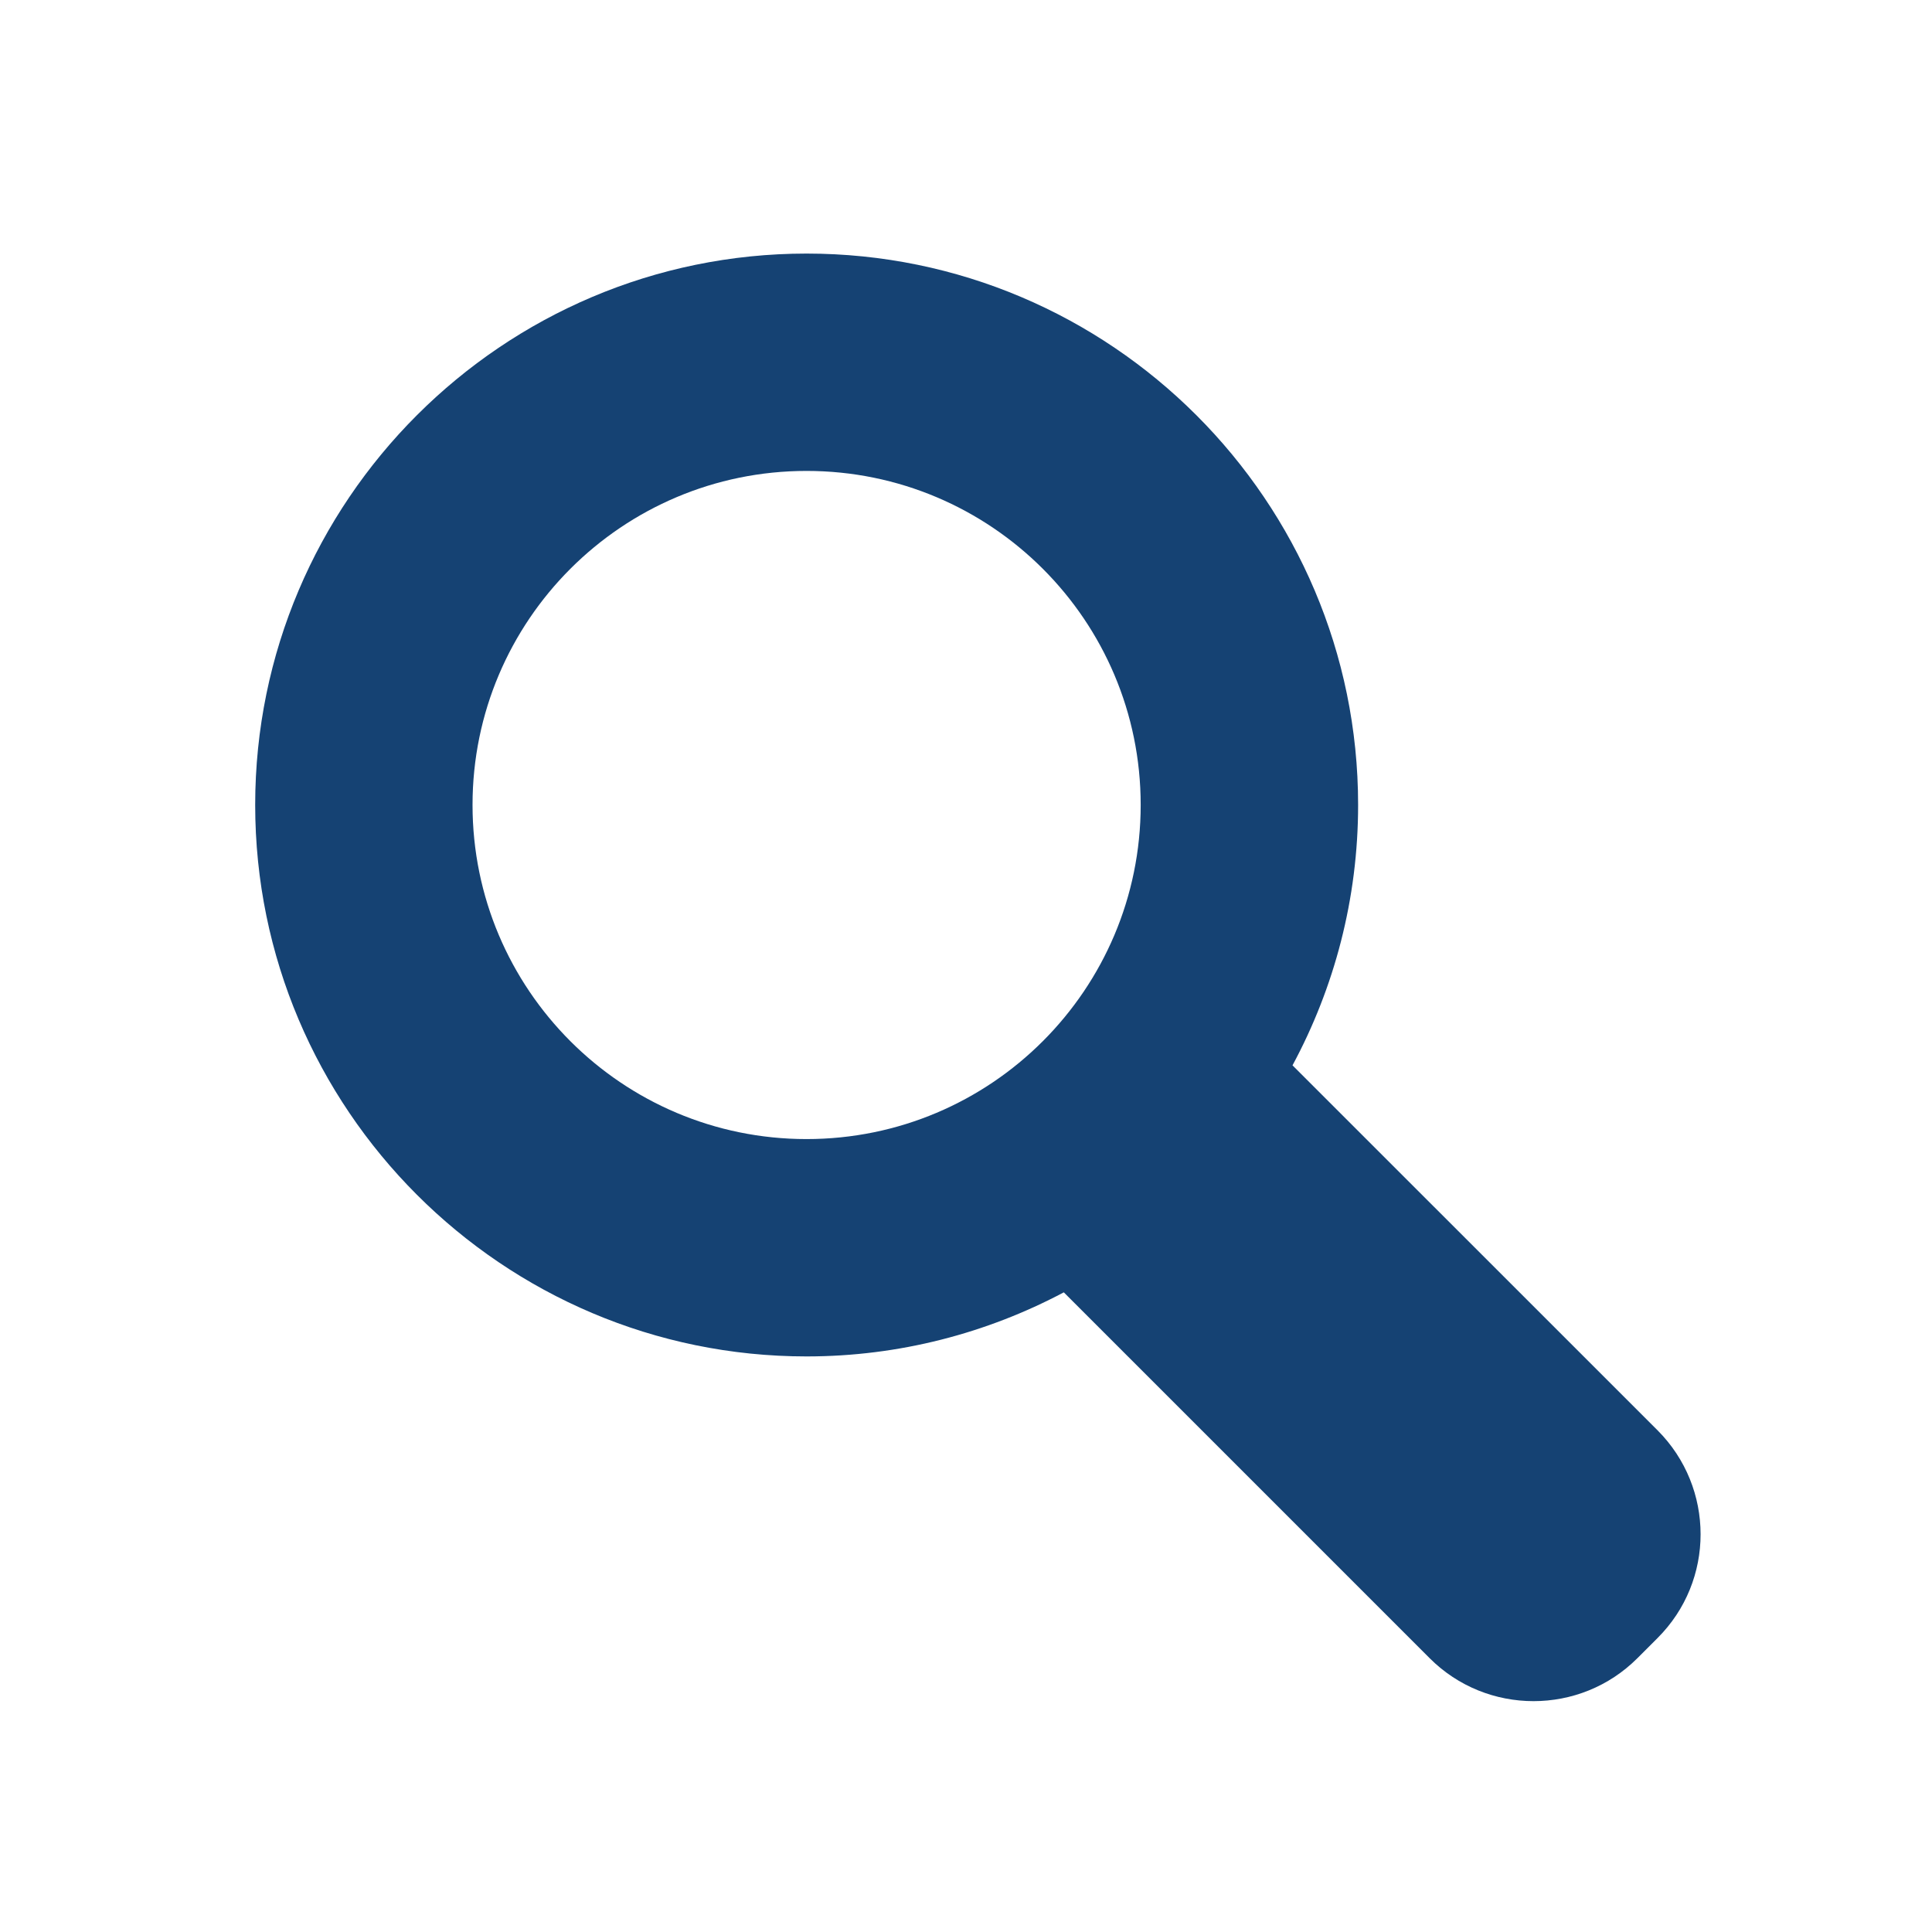
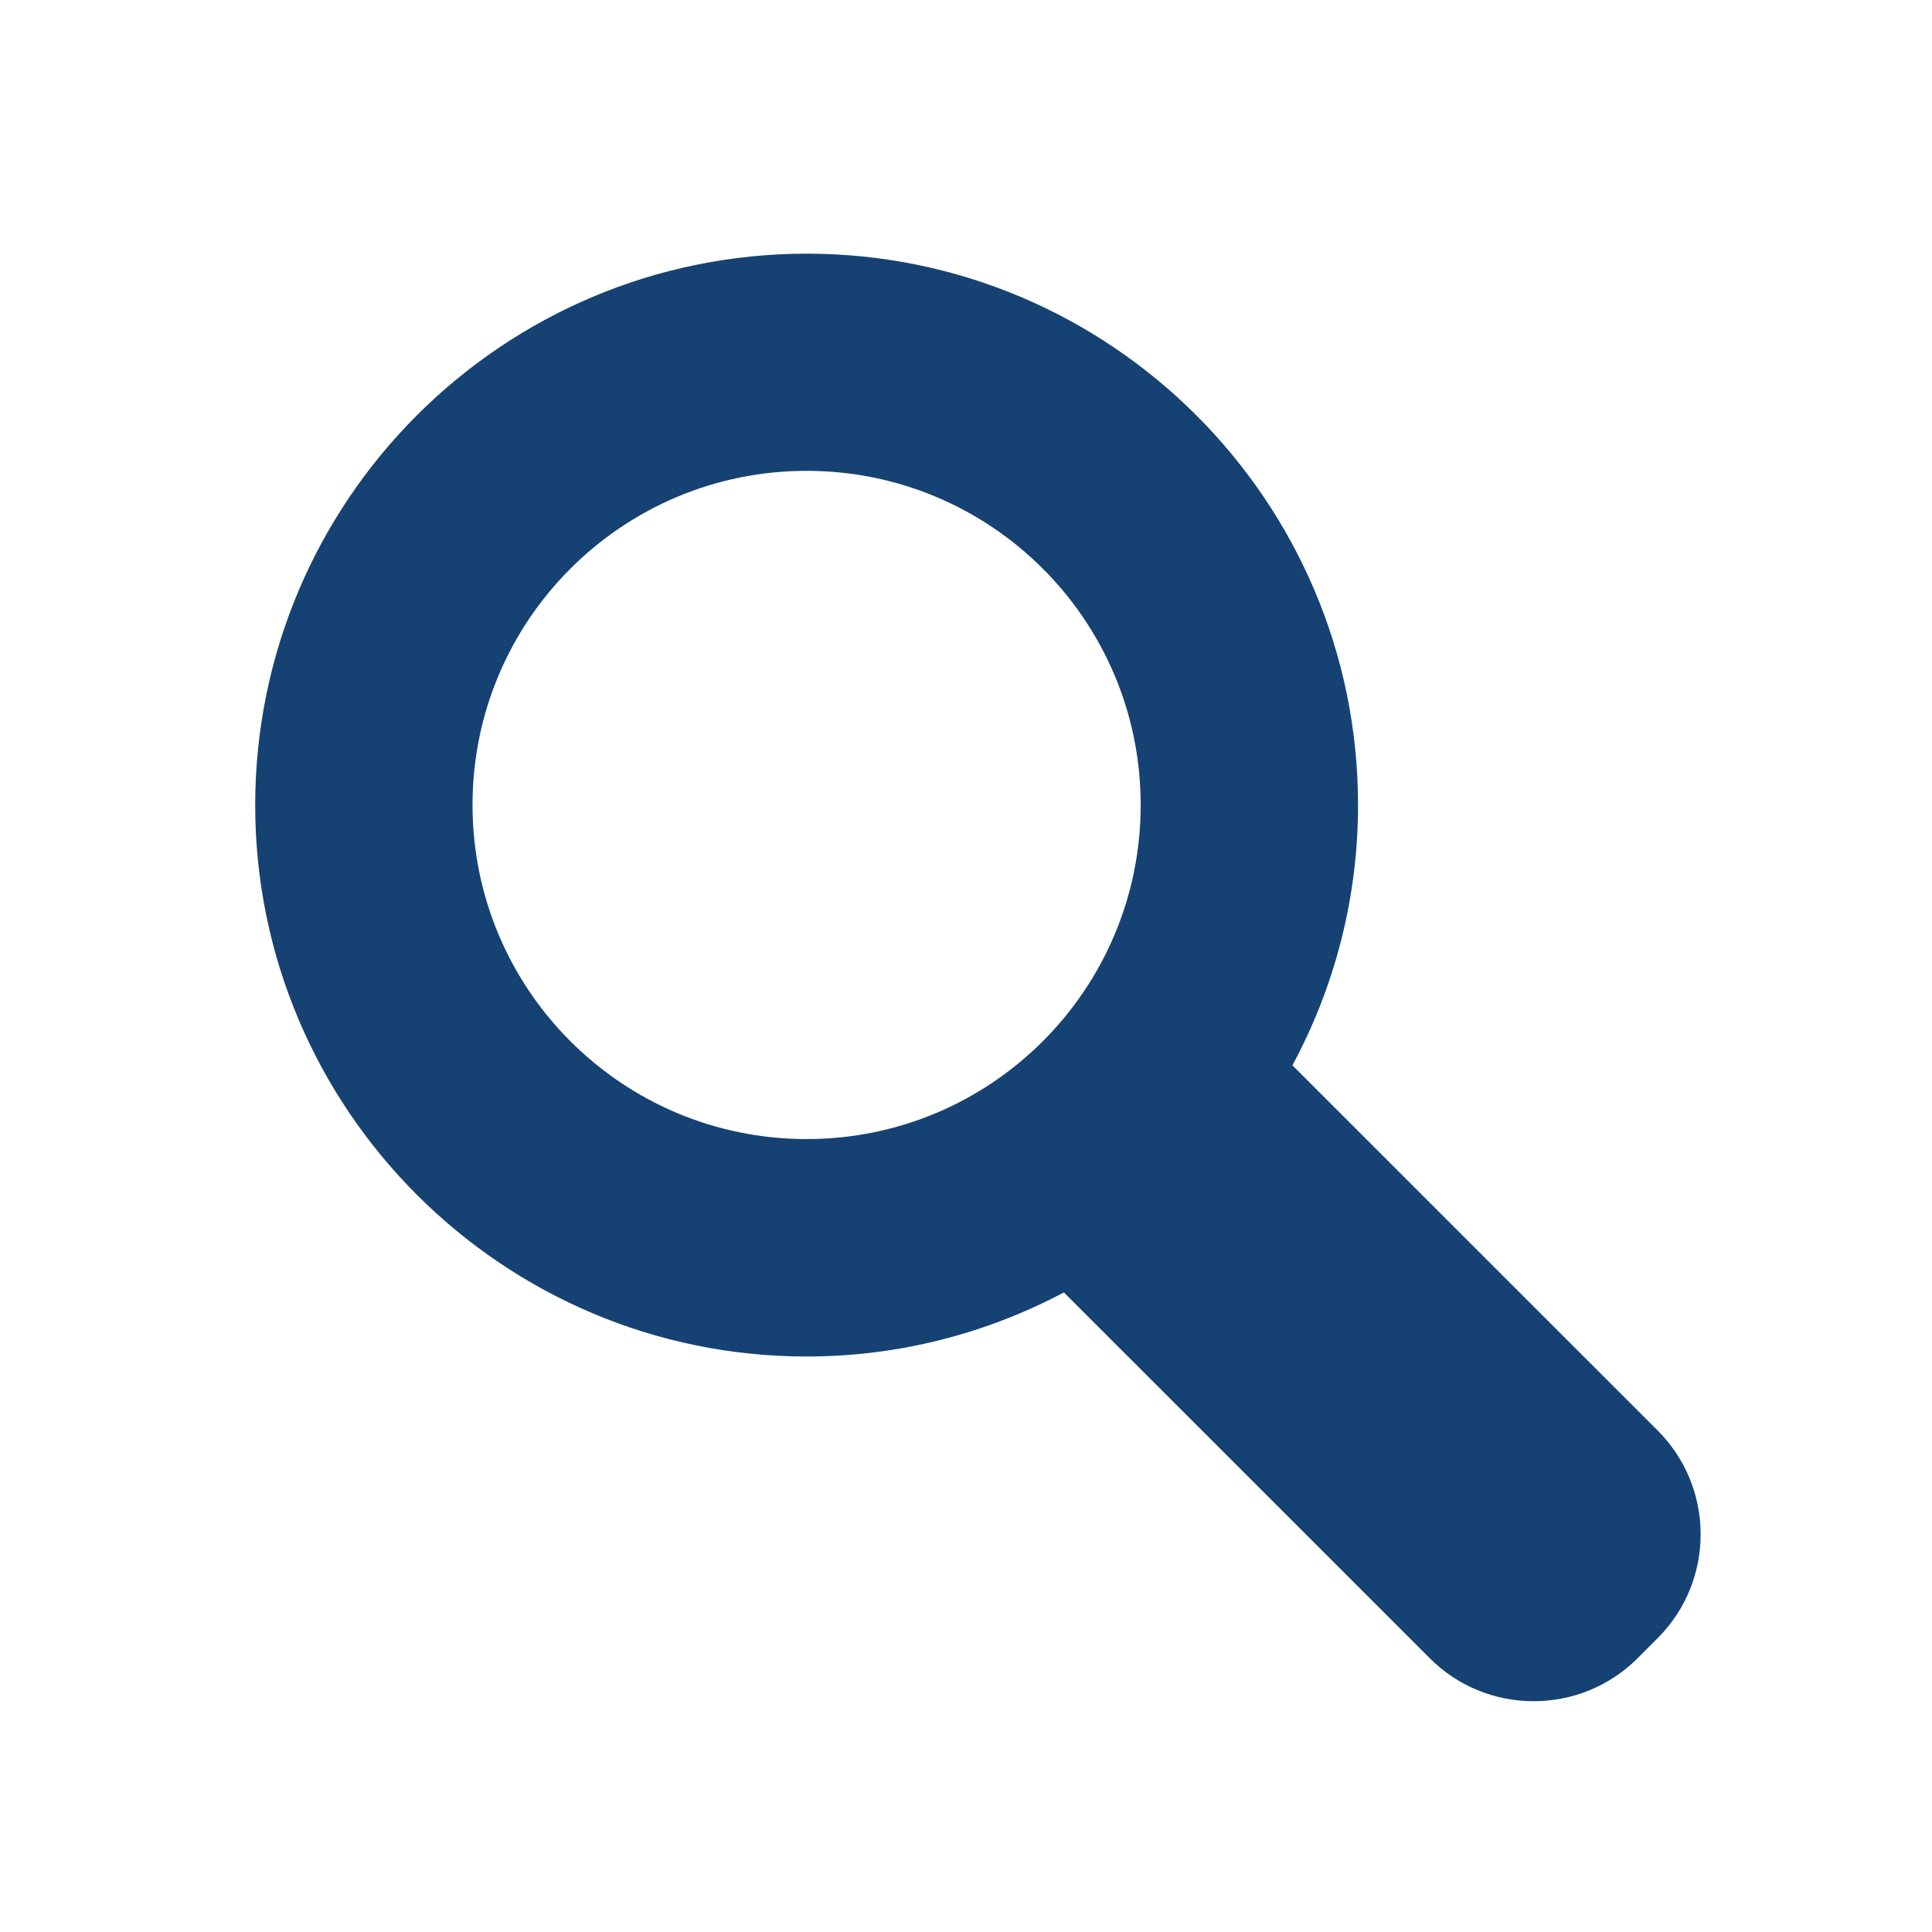
- <svg xmlns="http://www.w3.org/2000/svg" version="1.2" baseProfile="tiny" x="0px" y="0px" width="24px" height="24px" viewBox="0 0 24 24" xml:space="preserve">
-   <g id="_x32_4px_Boxes">
-     <rect fill="none" width="24" height="24" />
-   </g>
-   <g id="Production">
-     <path fill="#154273" d="M20.592,17.769l-4.536-4.535c0.519-0.964,0.815-2.066,0.815-3.235c0-3.777-3.073-6.849-6.851-6.849   C6.243,3.15,3.17,6.222,3.17,9.999c0,3.778,3.073,6.851,6.849,6.851c1.154,0,2.241-0.29,3.196-0.796l4.545,4.545   c0.711,0.711,1.869,0.711,2.58,0l0.25-0.25C21.305,19.636,21.302,18.482,20.592,17.769z M5.87,9.999   c0-2.291,1.859-4.149,4.149-4.149c2.292,0,4.151,1.858,4.151,4.149c0,2.293-1.859,4.151-4.151,4.151   C7.729,14.15,5.87,12.292,5.87,9.999z" />
-   </g>
+ <svg xmlns="http://www.w3.org/2000/svg" aria-hidden="true" focusable="false" role="img" width="24" height="24">
+   <path fill="none" d="M0 0h24v24H0z" />
+   <path fill="#154273" d="M20.592 17.77l-4.537-4.536A6.808 6.808 0 0 0 16.87 10c0-3.777-3.073-6.849-6.85-6.849a6.857 6.857 0 0 0-6.85 6.849c0 3.778 3.073 6.851 6.85 6.851 1.154 0 2.24-.29 3.196-.796l4.546 4.545c.71.711 1.869.711 2.58 0l.25-.25a1.825 1.825 0 0 0 0-2.58zM5.87 9.998a4.15 4.15 0 1 1 8.3.002A4.15 4.15 0 0 1 5.87 10z" />
</svg>
